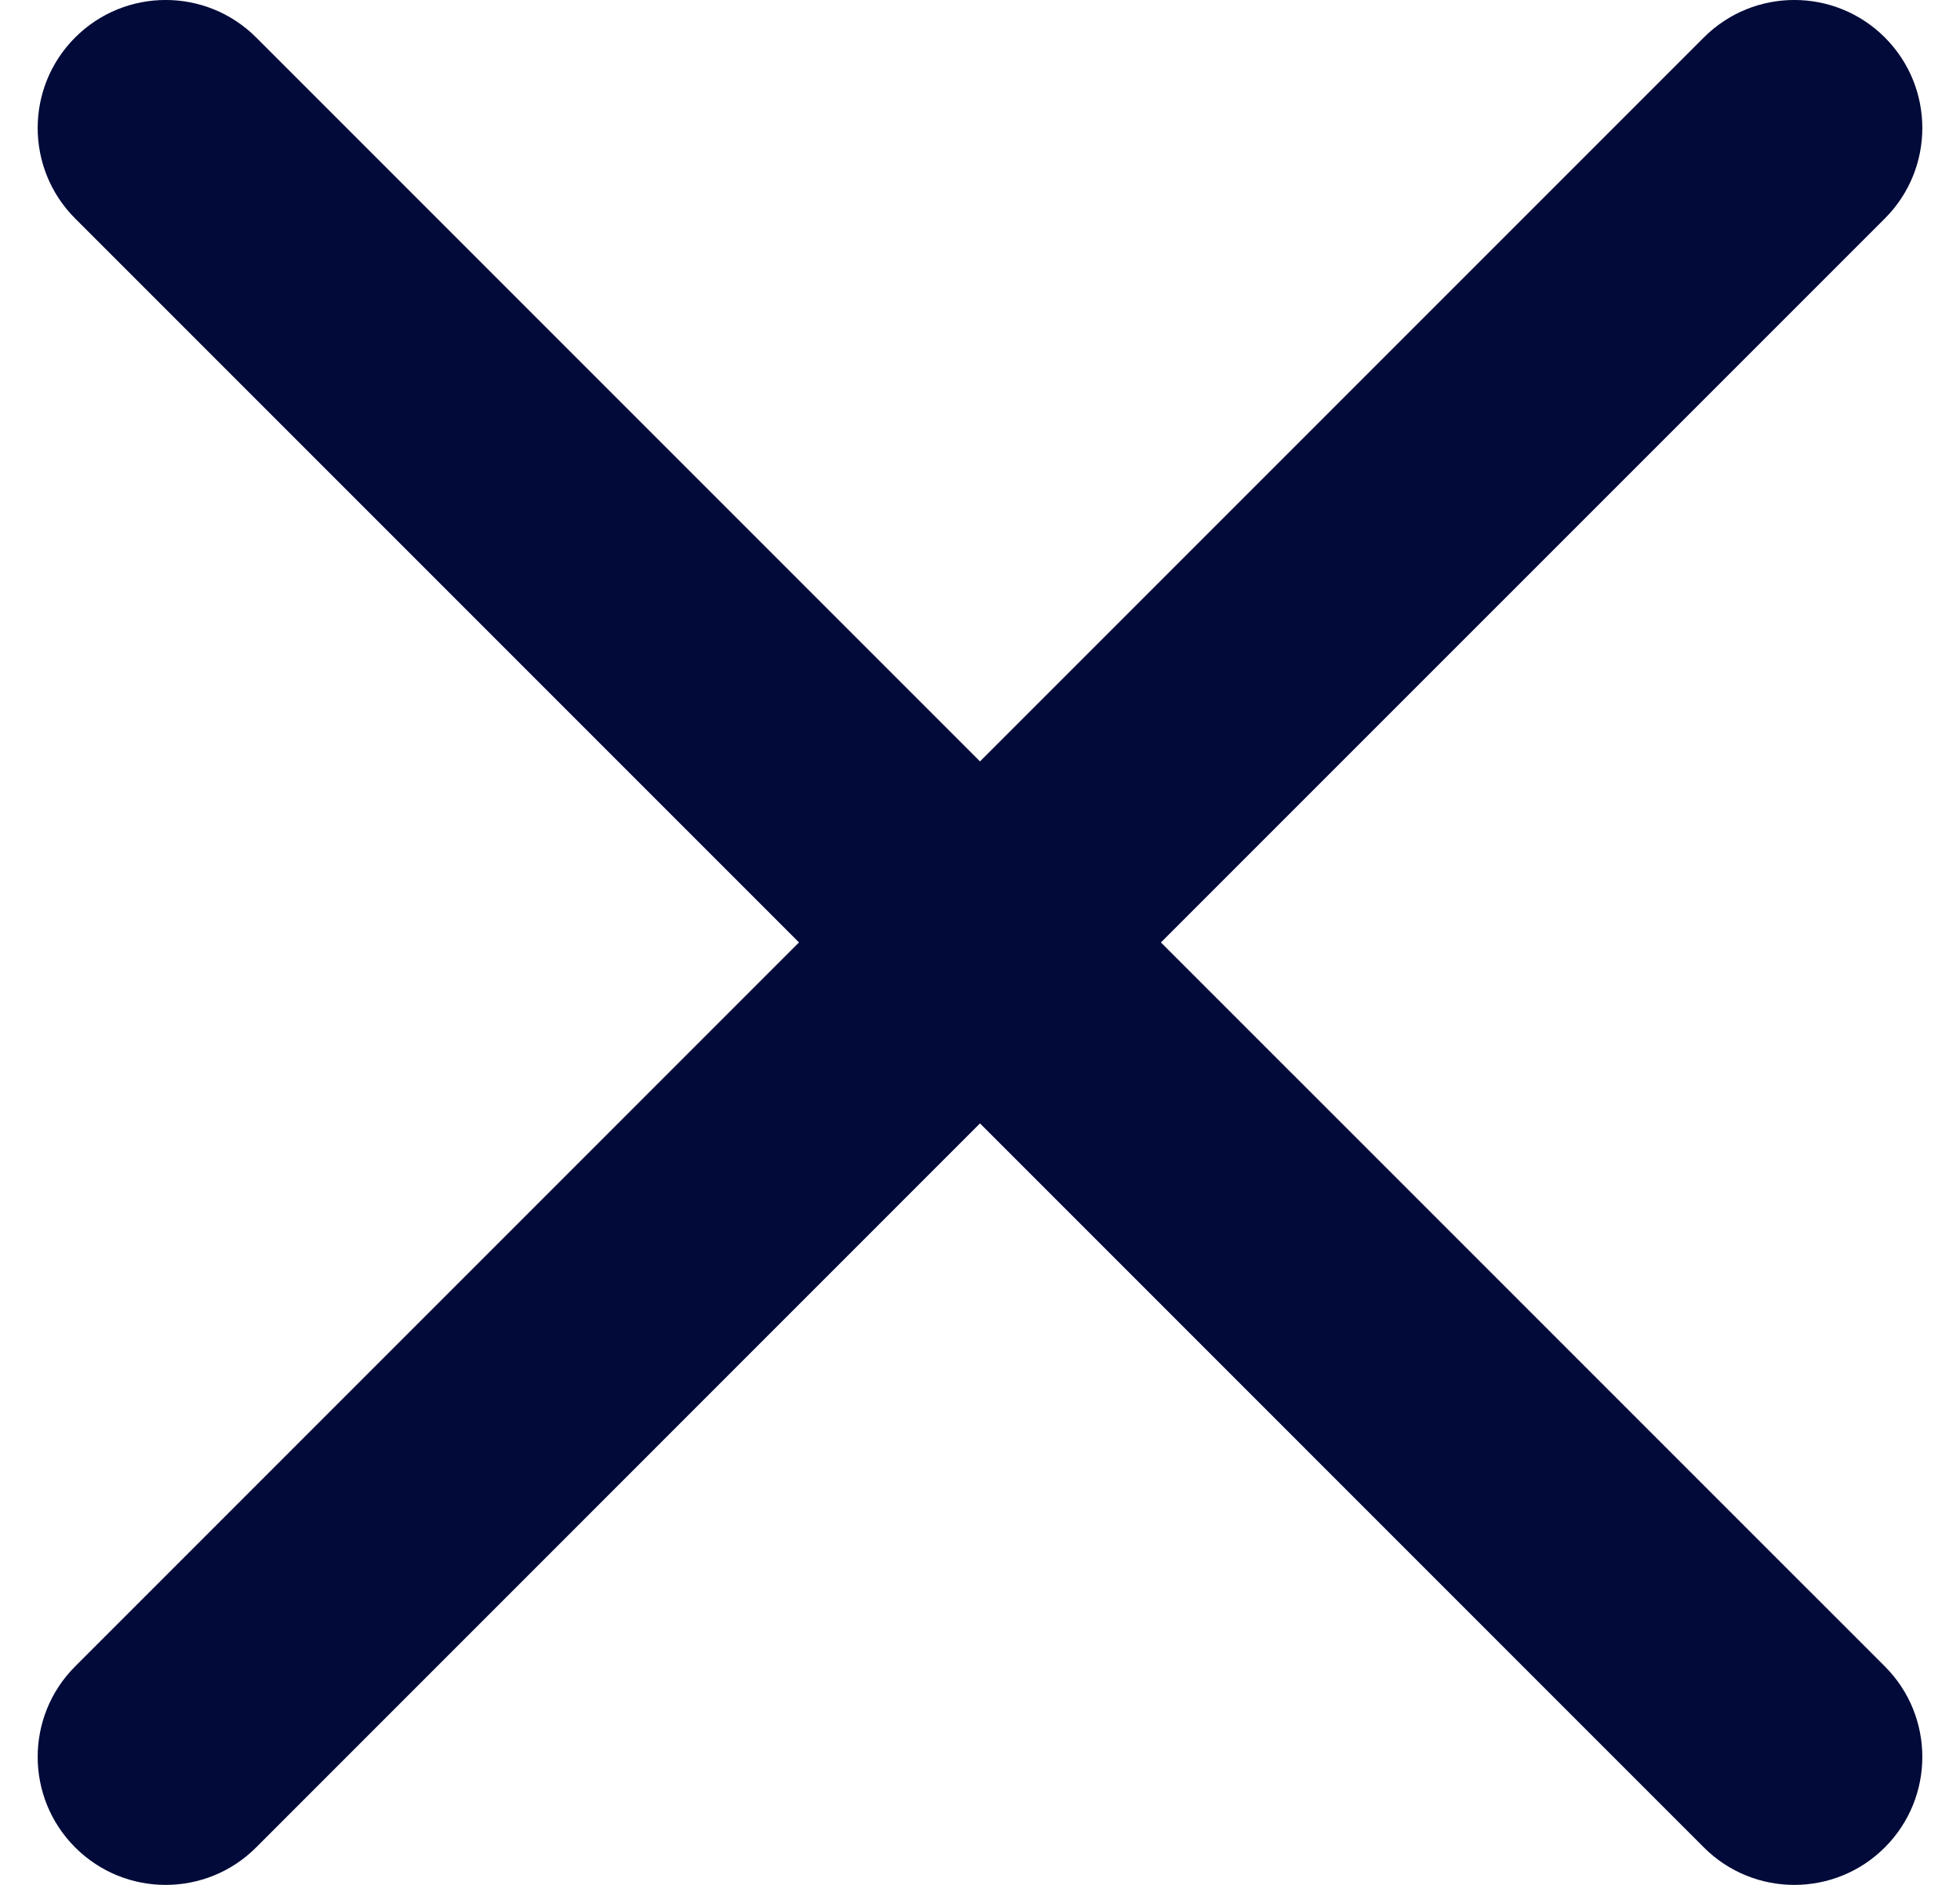
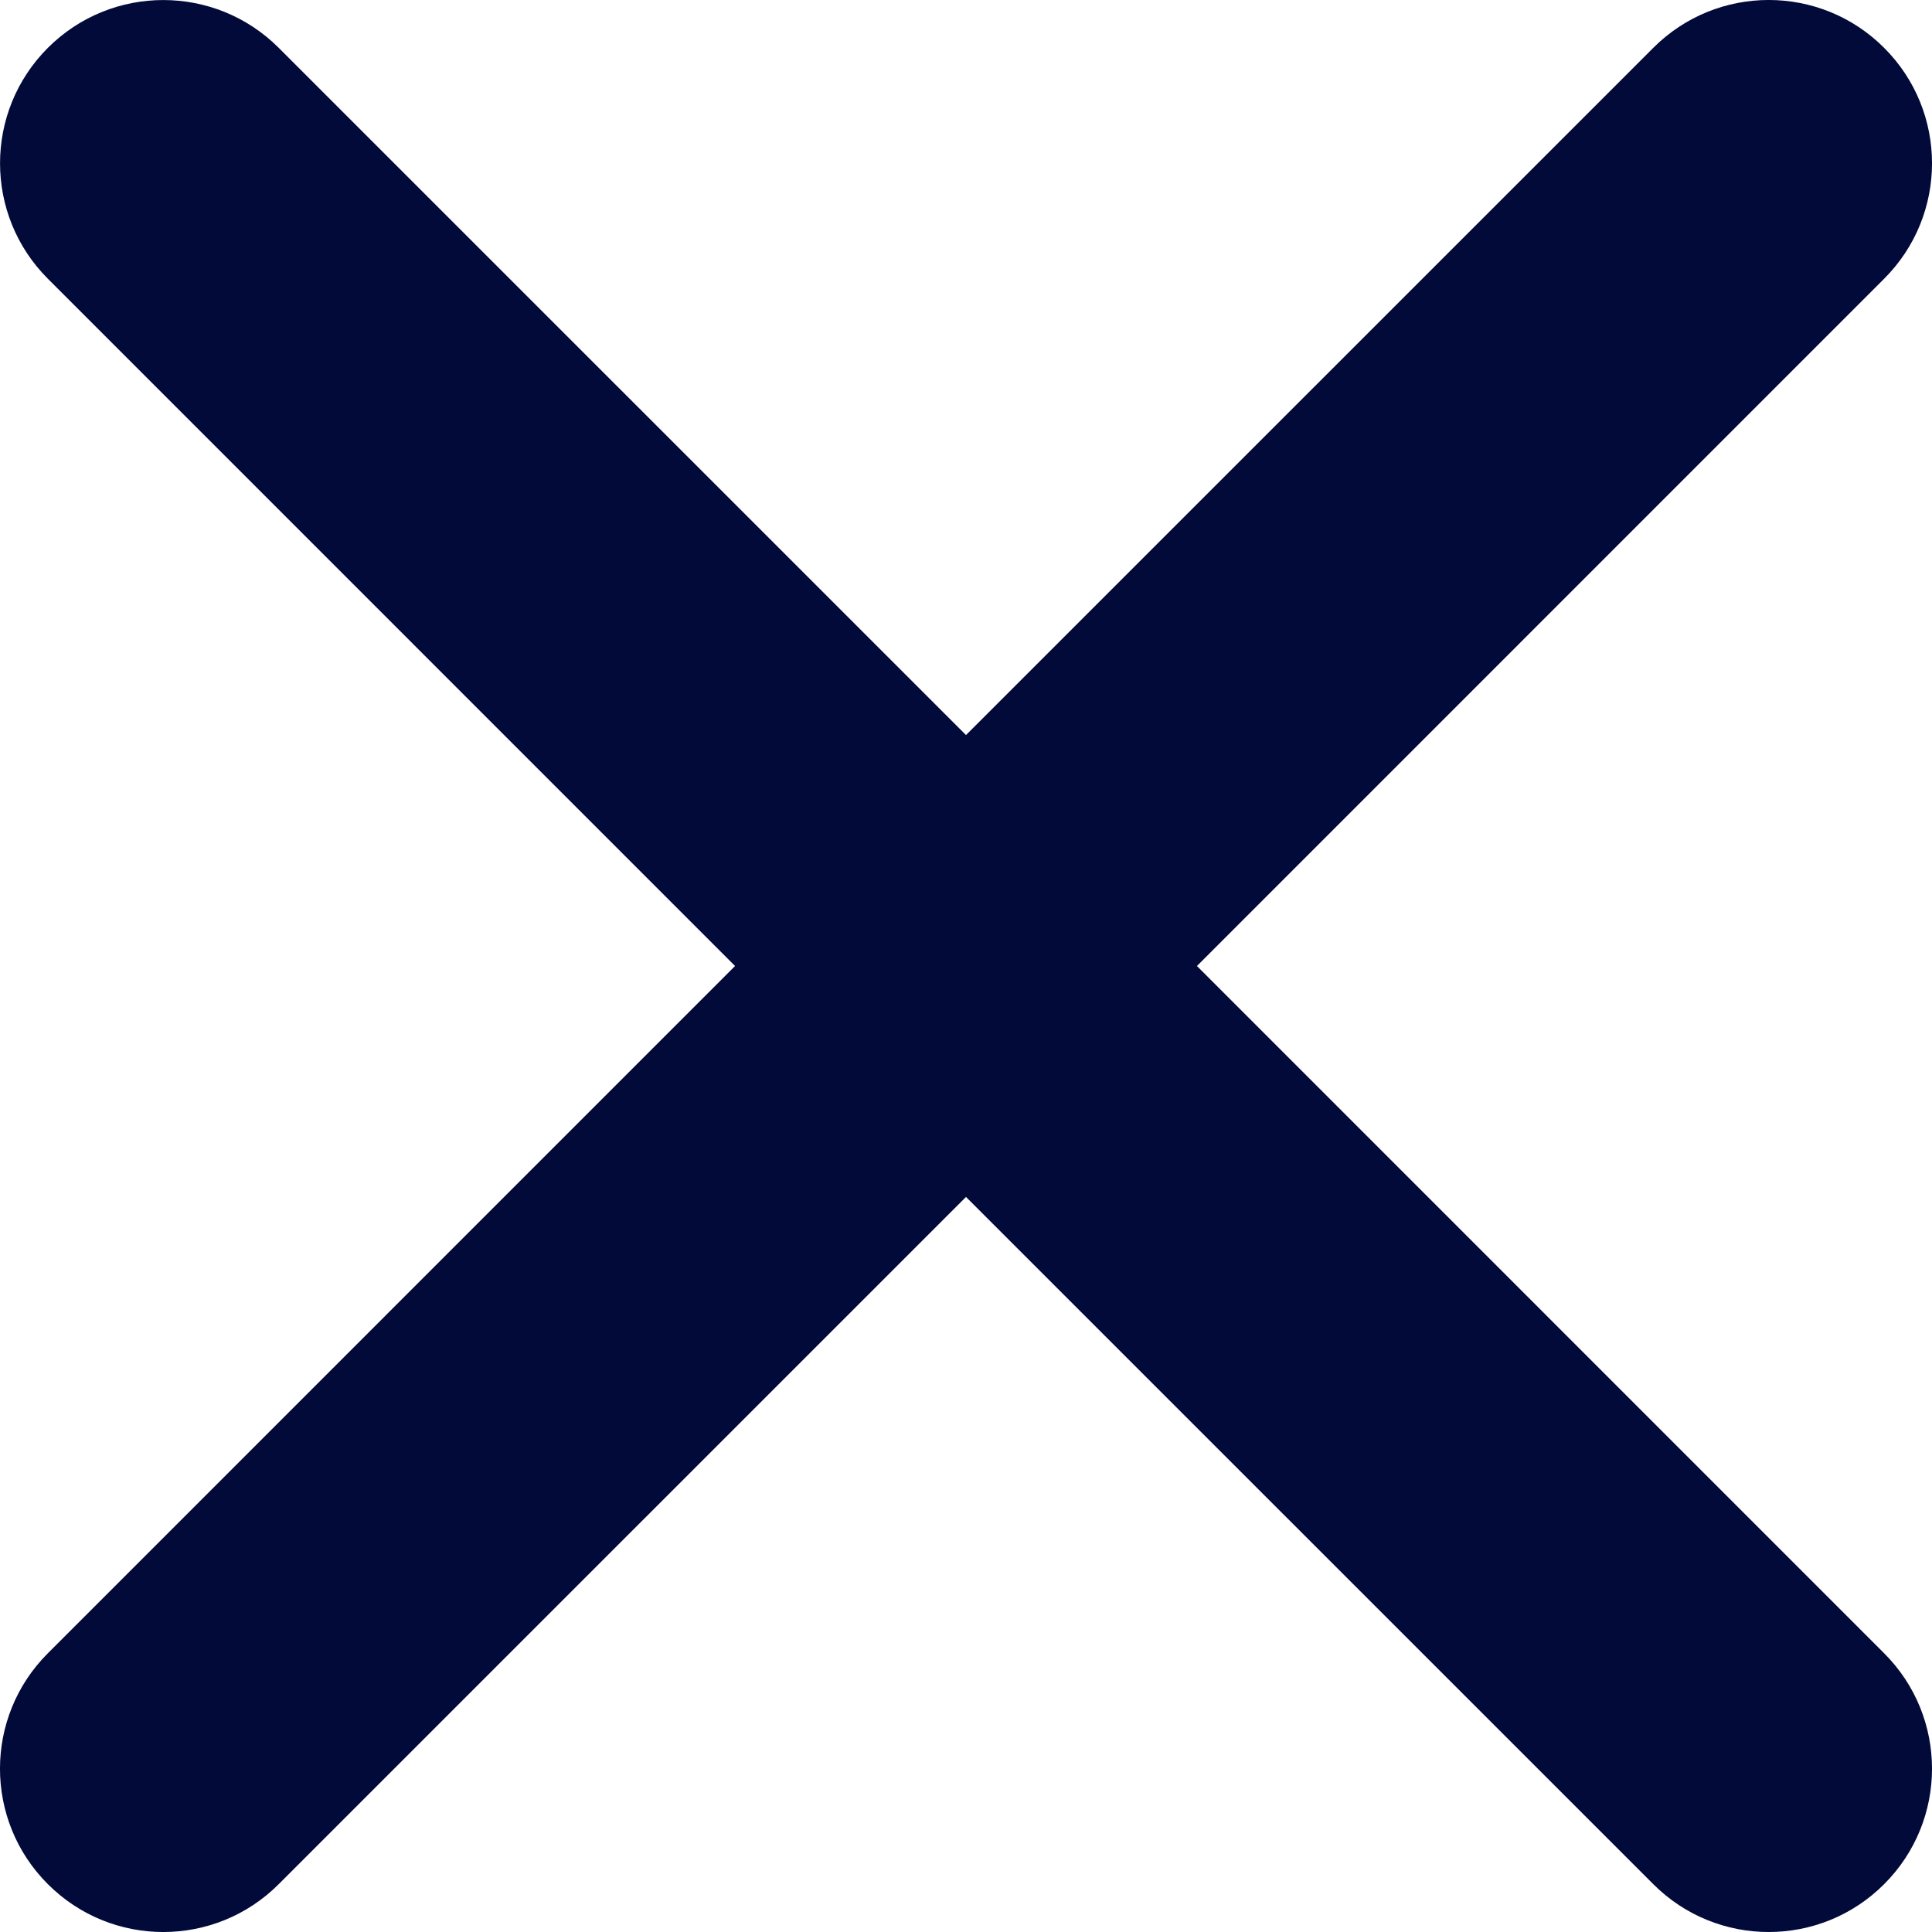
- <svg xmlns="http://www.w3.org/2000/svg" width="26" height="25" viewBox="0 0 26 25" fill="none">
-   <path d="M25.003 2.898C25.666 2.235 25.666 1.16 25.003 0.497C24.34 -0.166 23.265 -0.166 22.602 0.497L13 10.099L3.398 0.497C2.735 -0.166 1.66 -0.166 0.997 0.497C0.334 1.16 0.334 2.235 0.997 2.898L10.599 12.5L0.997 22.102C0.334 22.765 0.334 23.84 0.997 24.503C1.66 25.166 2.735 25.166 3.398 24.503L13 14.9L22.602 24.503C23.265 25.166 24.34 25.166 25.003 24.503C25.666 23.84 25.666 22.765 25.003 22.102L15.4 12.5L25.003 2.898Z" fill="#010A39" />
+ <svg xmlns="http://www.w3.org/2000/svg" width="26" height="26" viewBox="0 0 26 26" fill="none">
+   <path d="M25.356 3.751C26.215 2.893 26.215 1.502 25.356 0.644C24.498 -0.215 23.107 -0.215 22.249 0.644L13 9.892L3.751 0.644C2.893 -0.214 1.502 -0.214 0.644 0.644C-0.214 1.502 -0.214 2.893 0.644 3.751L9.892 13L0.644 22.249C-0.215 23.107 -0.215 24.498 0.644 25.356C1.502 26.215 2.893 26.215 3.751 25.356L13 16.108L22.249 25.356C23.107 26.215 24.498 26.215 25.356 25.356C26.215 24.498 26.215 23.107 25.356 22.249L16.108 13L25.356 3.751Z" fill="#010A39" />
</svg>
